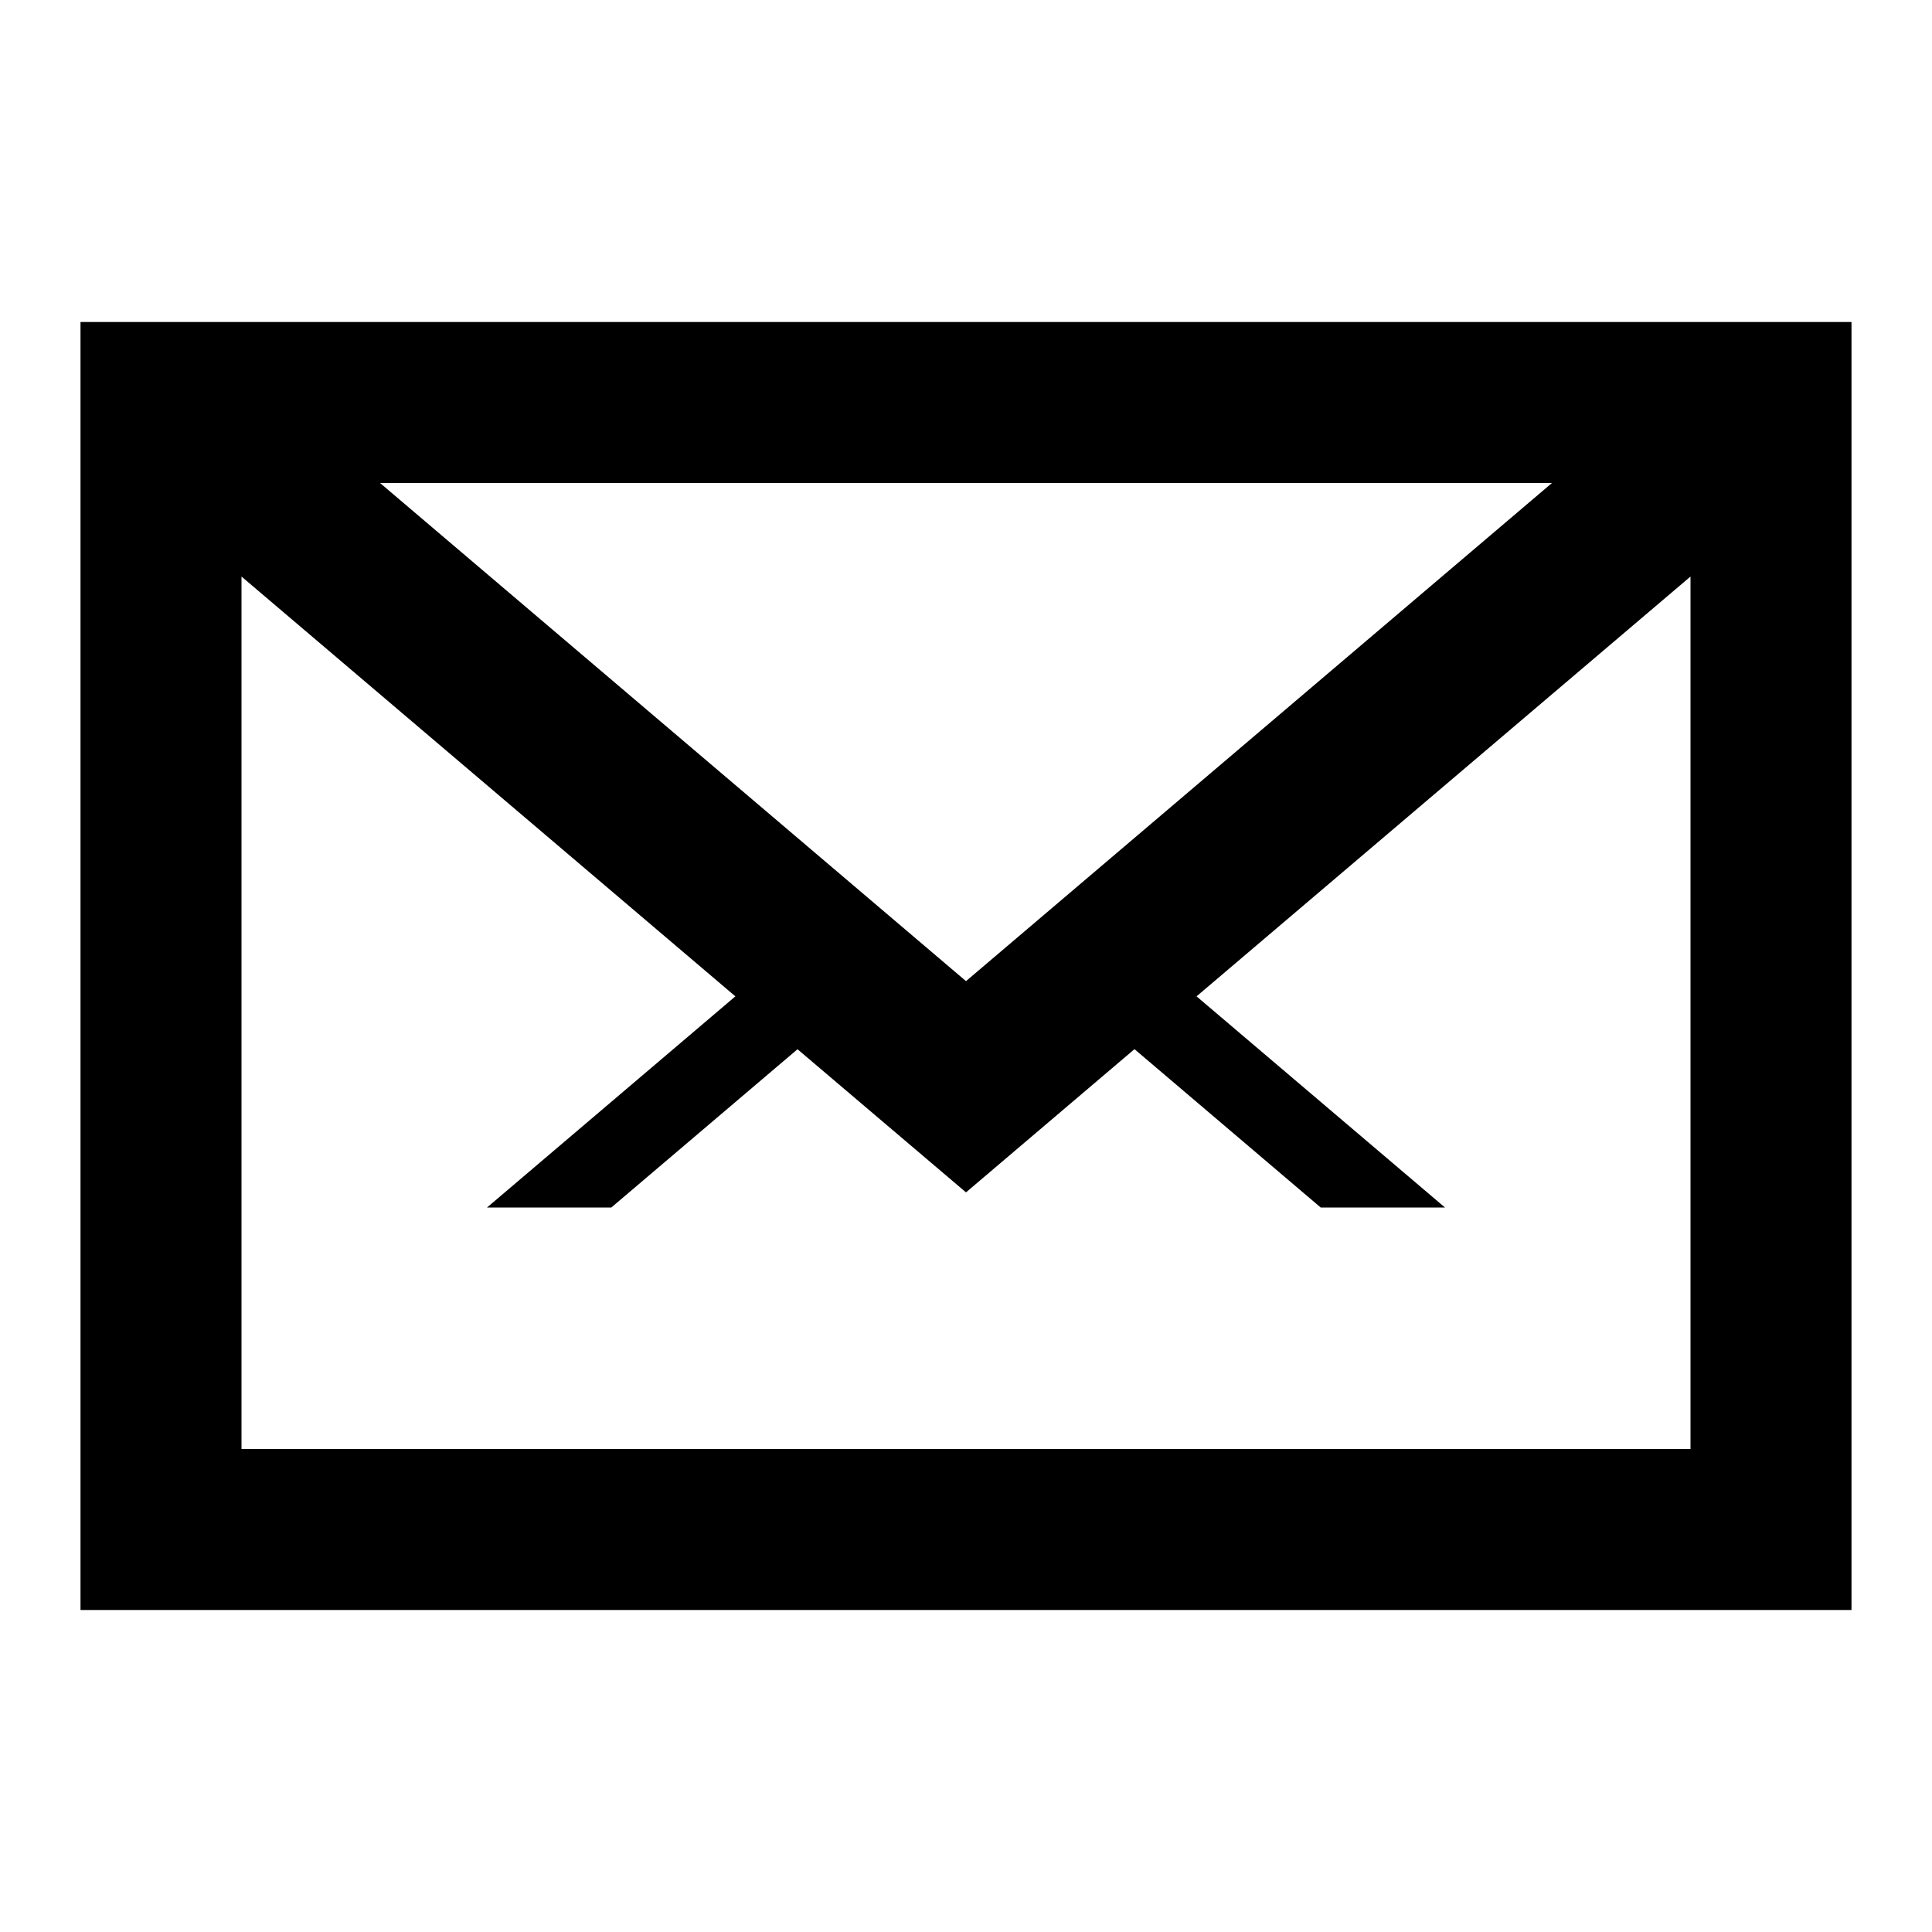
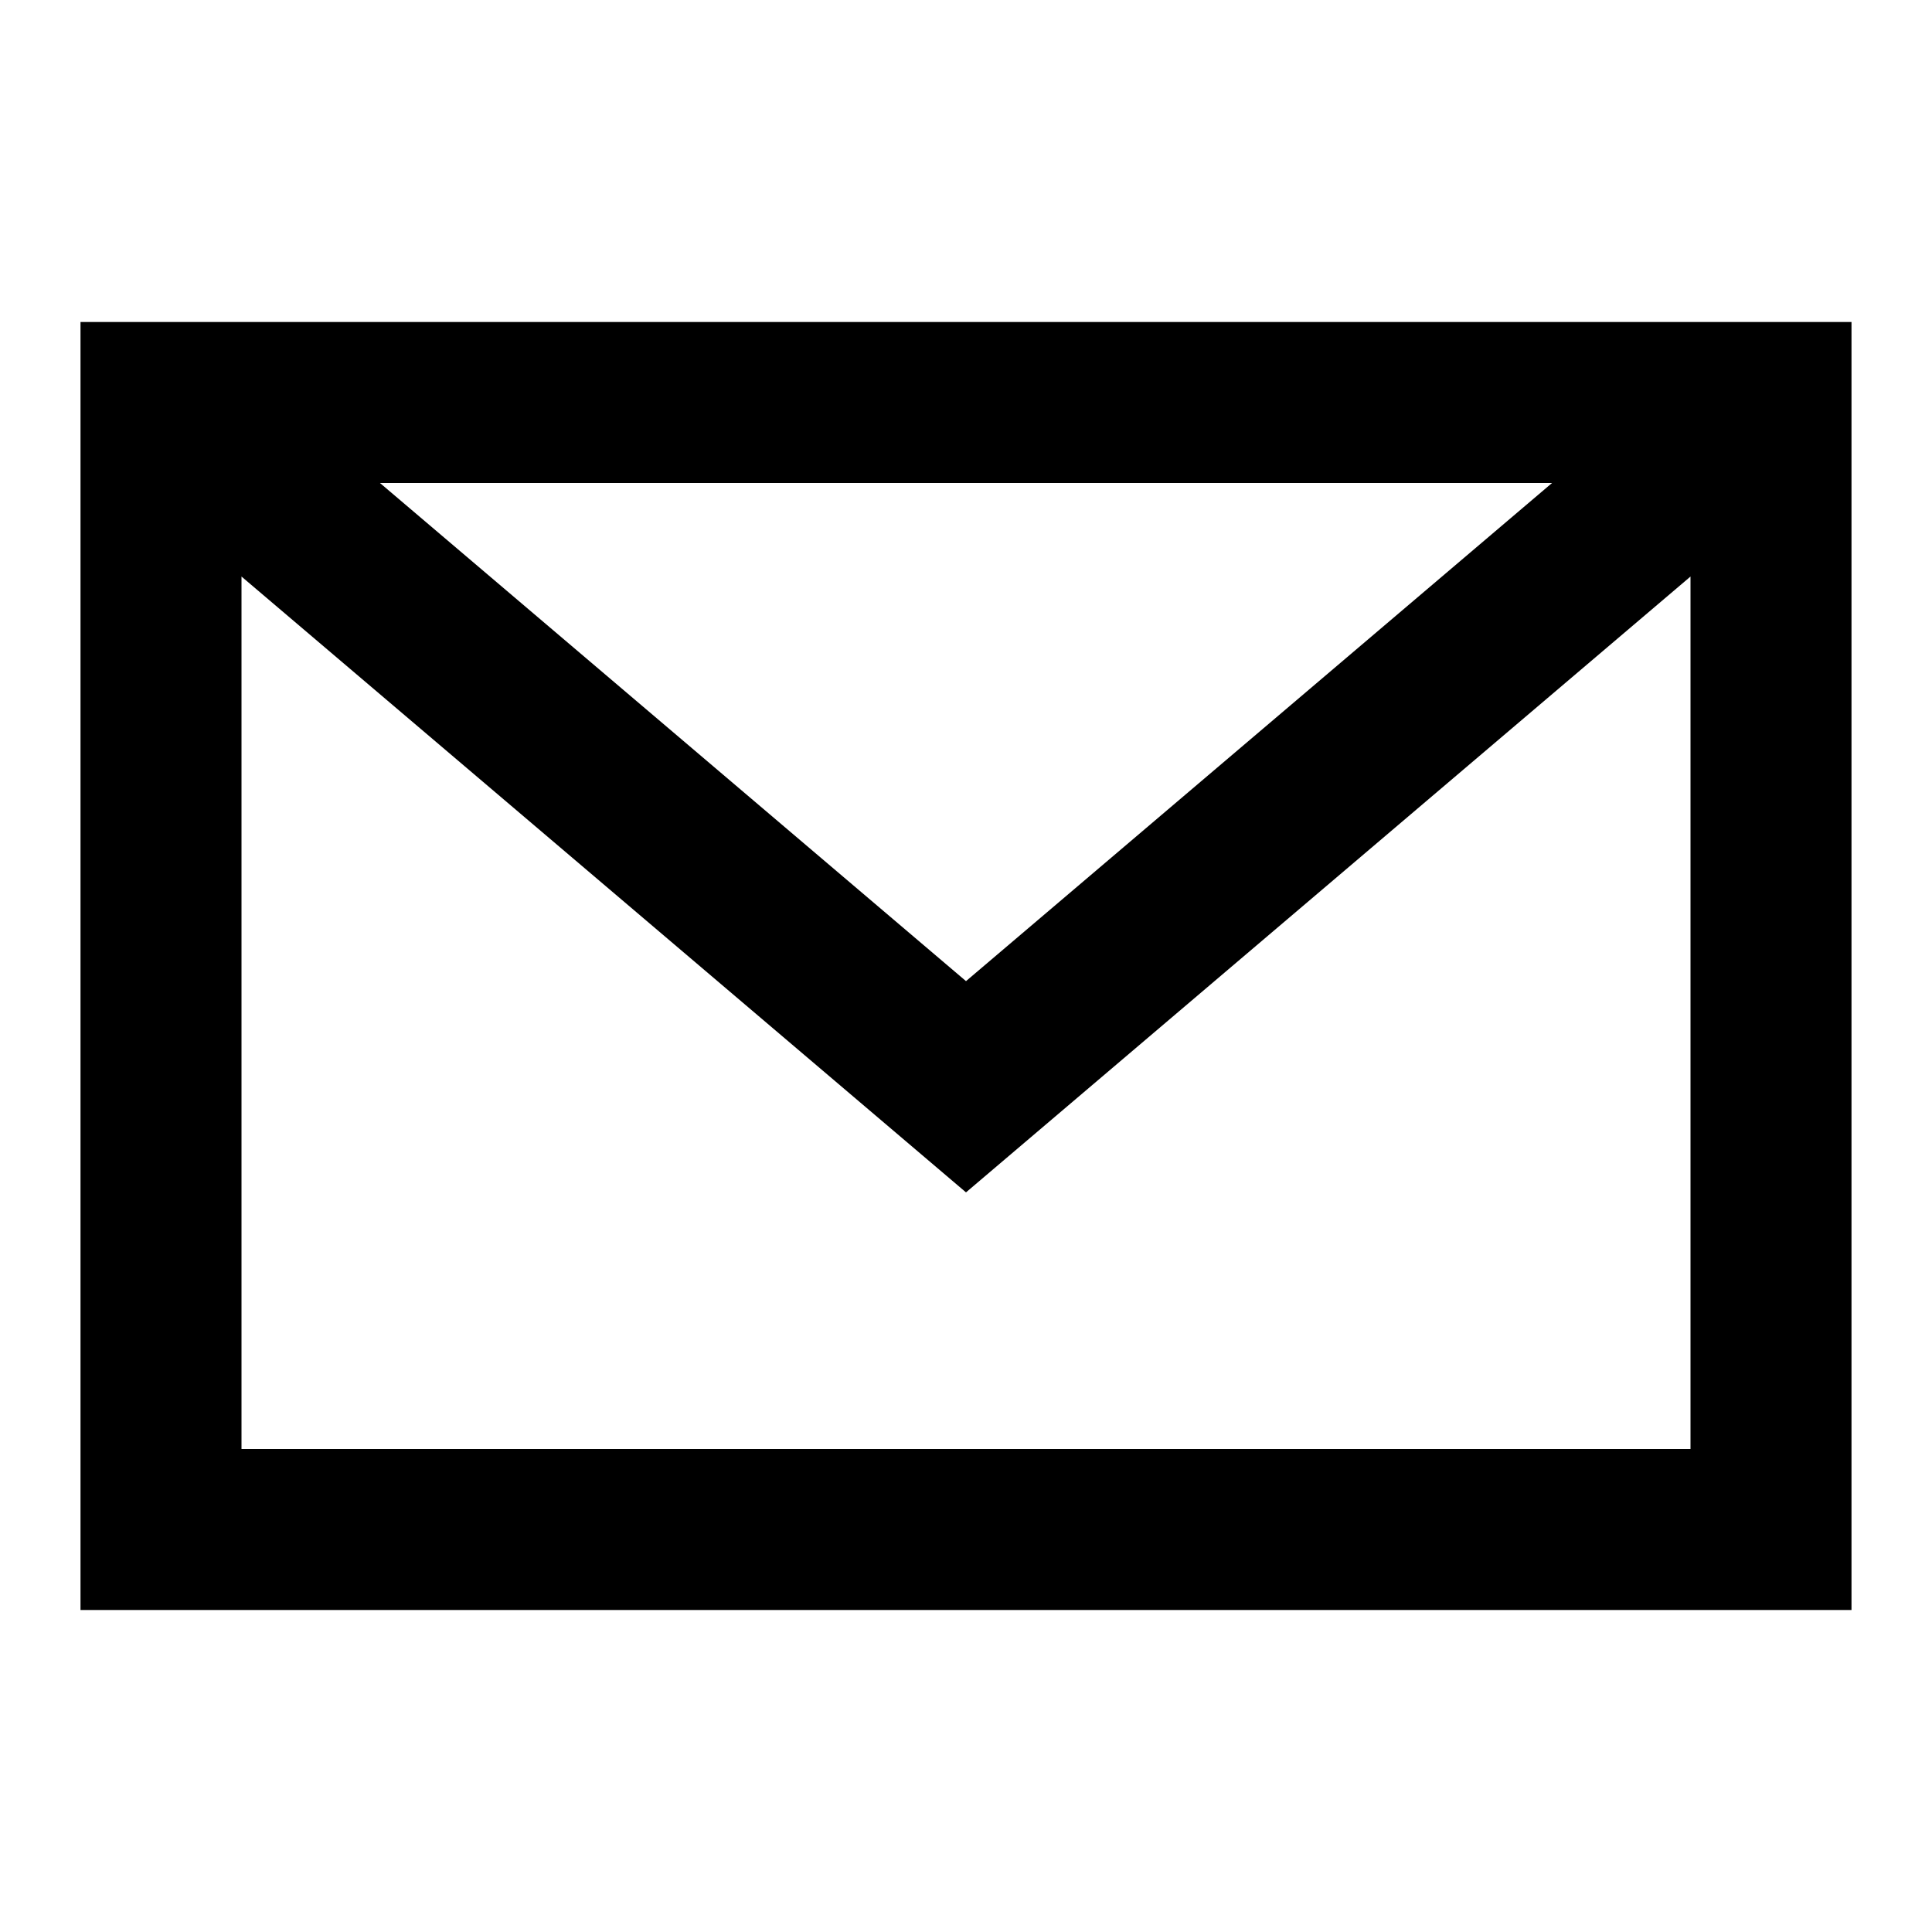
<svg xmlns="http://www.w3.org/2000/svg" viewBox="0 0 24 24">
-   <path fill="currentColor" fill-rule="evenodd" clip-rule="evenodd" d="M4.721 6H19.279L12 12.188 4.721 6zM3 18V7.162l6.135 5.215L6.05 15h1.544l2.313-1.966L12 14.812l2.093-1.779L16.406 15h1.544l-3.086-2.623L21 7.162V18H3zM1 4v16h22V4H1z" />
+   <path fill="currentColor" fill-rule="evenodd" clip-rule="evenodd" d="M4.72 6h14.56L12 12.188 4.72 6ZM3 18V7.162l9 7.65 9-7.65V18H3ZM1 4v16h22V4H1Z" />
</svg>
